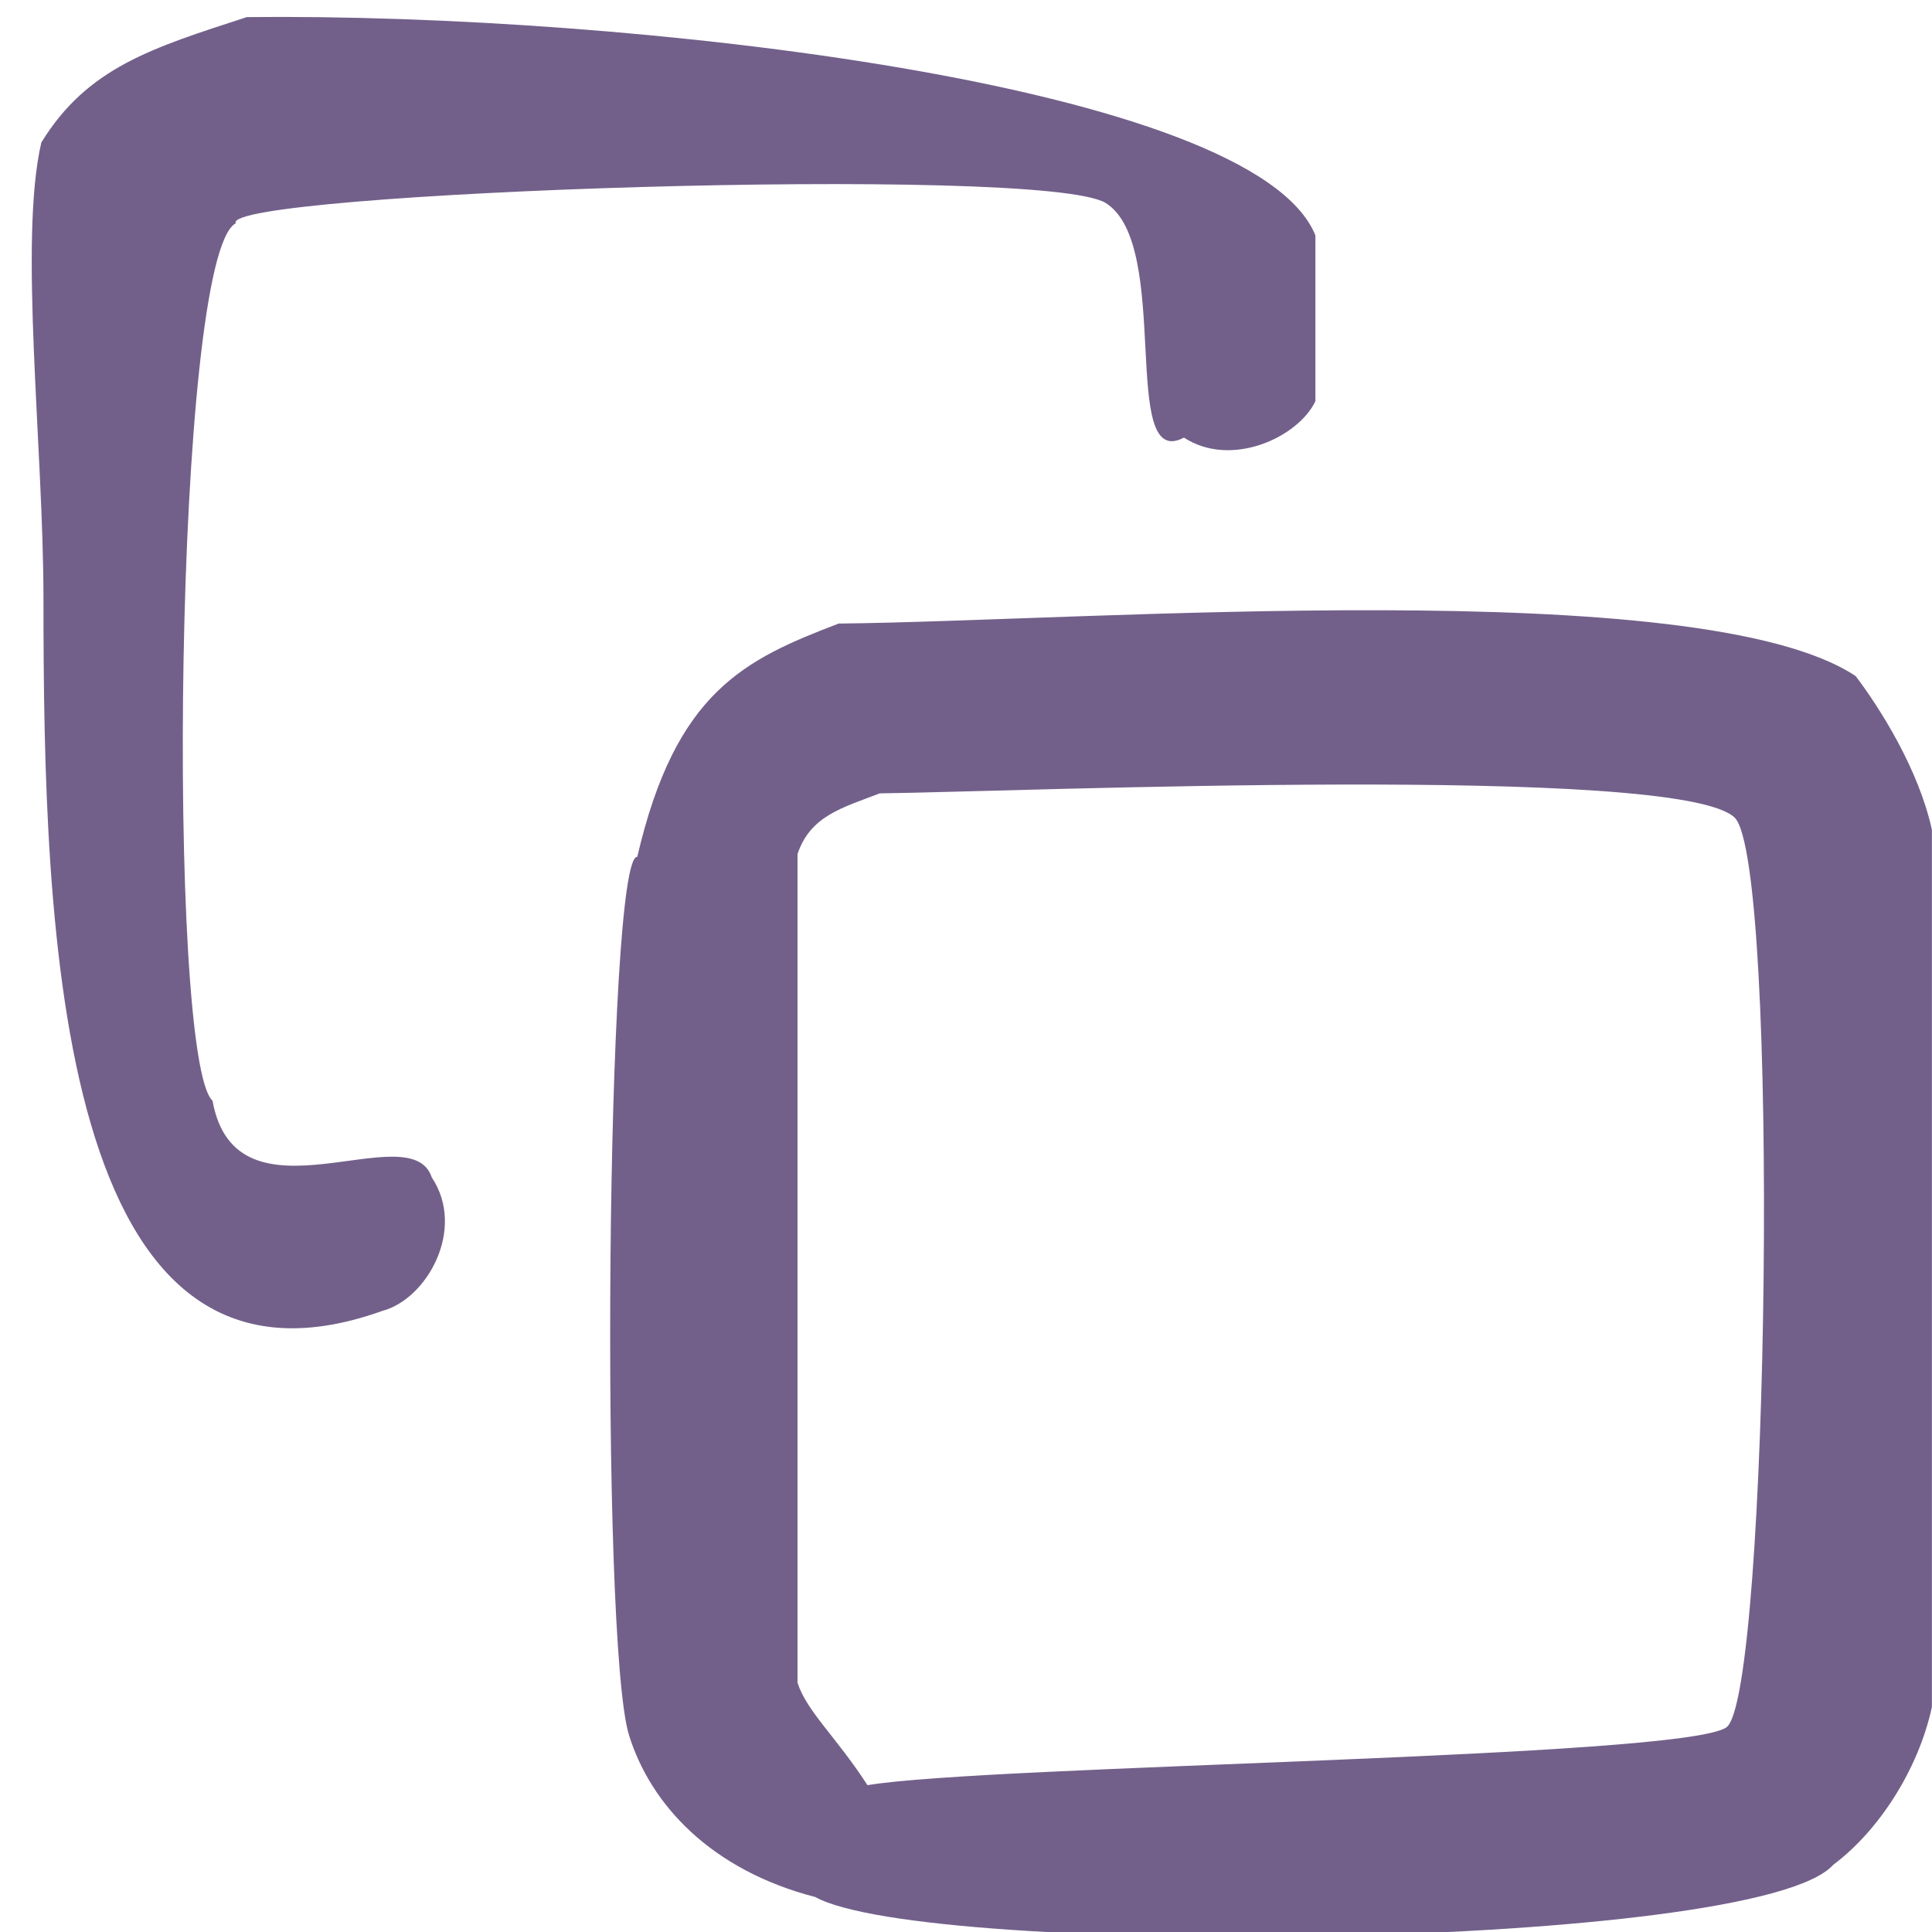
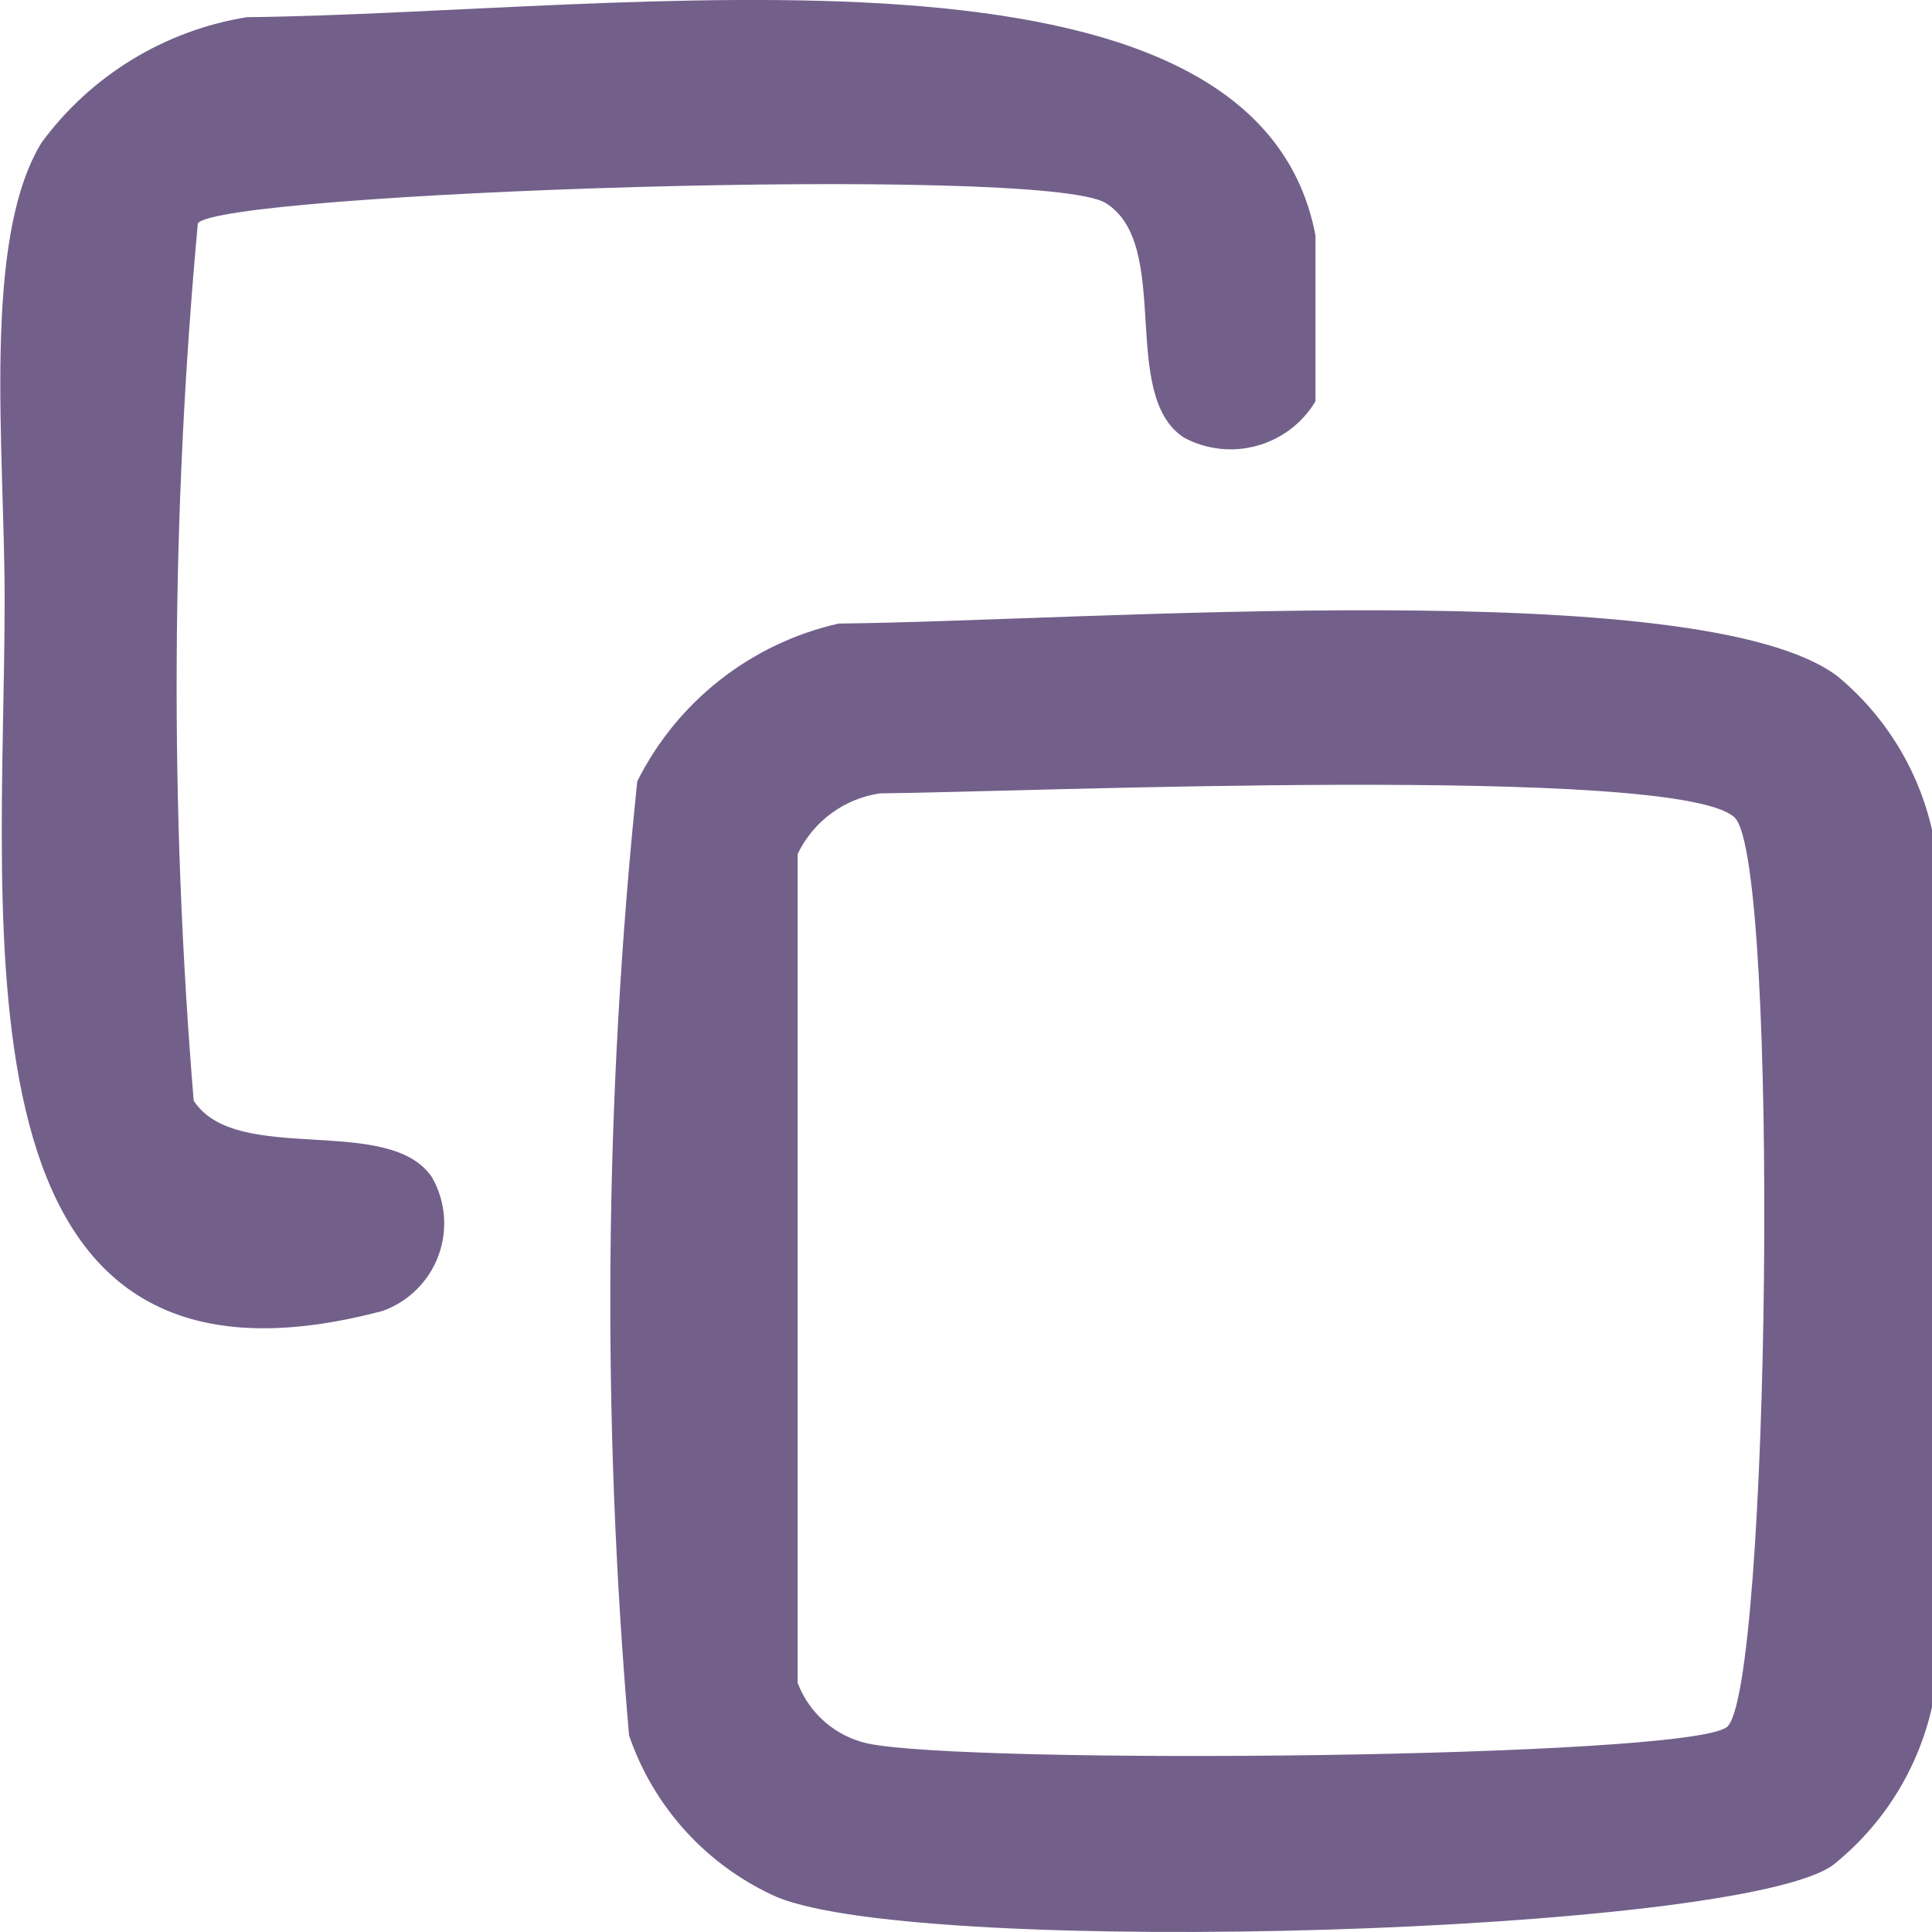
- <svg xmlns="http://www.w3.org/2000/svg" width="20px" height="20px">
-   <path fill-rule="evenodd" fill="rgb(114, 96, 138)" d="M2.555,0.177 C6.511,0.133 12.989,0.873 13.617,2.437 C13.617,3.9 13.617,3.581 13.617,4.153 C13.440,4.526 12.747,4.850 12.256,4.530 C11.580,4.89 12.140,2.537 11.447,2.102 C10.803,1.698 2.277,1.993 2.44,2.312 C1.796,2.652 1.725,10.966 2.2,11.394 C2.443,12.75 4.25,11.522 4.470,12.189 C4.826,12.723 4.421,13.447 3.959,13.570 C0.586,14.778 0.45,9.651 0.45,6.204 C0.45,4.634 0.192,2.484 0.428,1.475 C0.906,0.696 1.579,0.495 2.555,0.177 ZM8.682,6.455 C11.244,6.430 17.607,5.931 19.21,6.999 C19.464,7.334 19.863,7.966 19.999,8.590 C19.999,11.617 19.999,14.644 19.999,17.671 C19.857,18.325 19.444,18.956 18.978,19.304 C18.19,20.19 9.580,20.270 8.44,19.638 C7.365,19.360 6.737,18.686 6.512,17.964 C6.209,16.995 6.274,8.841 6.597,8.87 C6.994,7.160 7.703,6.829 8.682,6.455 ZM9.107,8.213 C8.715,8.363 8.388,8.447 8.256,8.841 C8.256,11.700 8.256,14.561 8.256,17.420 C8.351,17.716 8.656,17.979 8.980,18.48 C10.23,18.270 17.420,18.202 17.872,17.881 C18.316,17.564 18.426,8.919 17.957,8.464 C17.382,7.905 10.580,8.194 9.107,8.213 Z" />
+ <svg xmlns="http://www.w3.org/2000/svg" width="20" height="20" viewBox="0 0 20 20">
+   <defs>
+     <style>
+       .cls-1 {
+         fill: #72608a;
+         fill-rule: evenodd;
+       }
+     </style>
+   </defs>
+   <path id="copy_714" data-name="copy 714" class="cls-1" d="M762.555,199.178c3.957-.045,10.435-1.052,11.063,2.26v1.716a1.024,1.024,0,0,1-1.362.376c-0.676-.441-0.115-1.993-0.808-2.427-0.645-.405-9.17-0.11-9.4.209a52.327,52.327,0,0,0-.043,9.082c0.442,0.682,2.023.128,2.468,0.795a0.963,0.963,0,0,1-.51,1.381c-4.546,1.208-3.915-3.919-3.915-7.366,0-1.569-.238-3.719.383-4.729A3.289,3.289,0,0,1,762.555,199.178Zm6.127,6.277c2.563-.025,8.926-0.523,10.339.545a2.892,2.892,0,0,1,.979,1.59v9.082a2.911,2.911,0,0,1-1.021,1.632c-0.959.715-9.4,0.966-10.935,0.335a2.835,2.835,0,0,1-1.532-1.674,52.068,52.068,0,0,1,.085-9.877A3.092,3.092,0,0,1,768.682,205.455Zm0.426,1.758a1.126,1.126,0,0,0-.851.628v8.58a1.009,1.009,0,0,0,.723.627c1.043,0.222,8.441.155,8.893-.167s0.553-8.961.085-9.417C777.383,206.906,770.581,207.2,769.108,207.213Z" transform="translate(-760 -199)" />
</svg>
